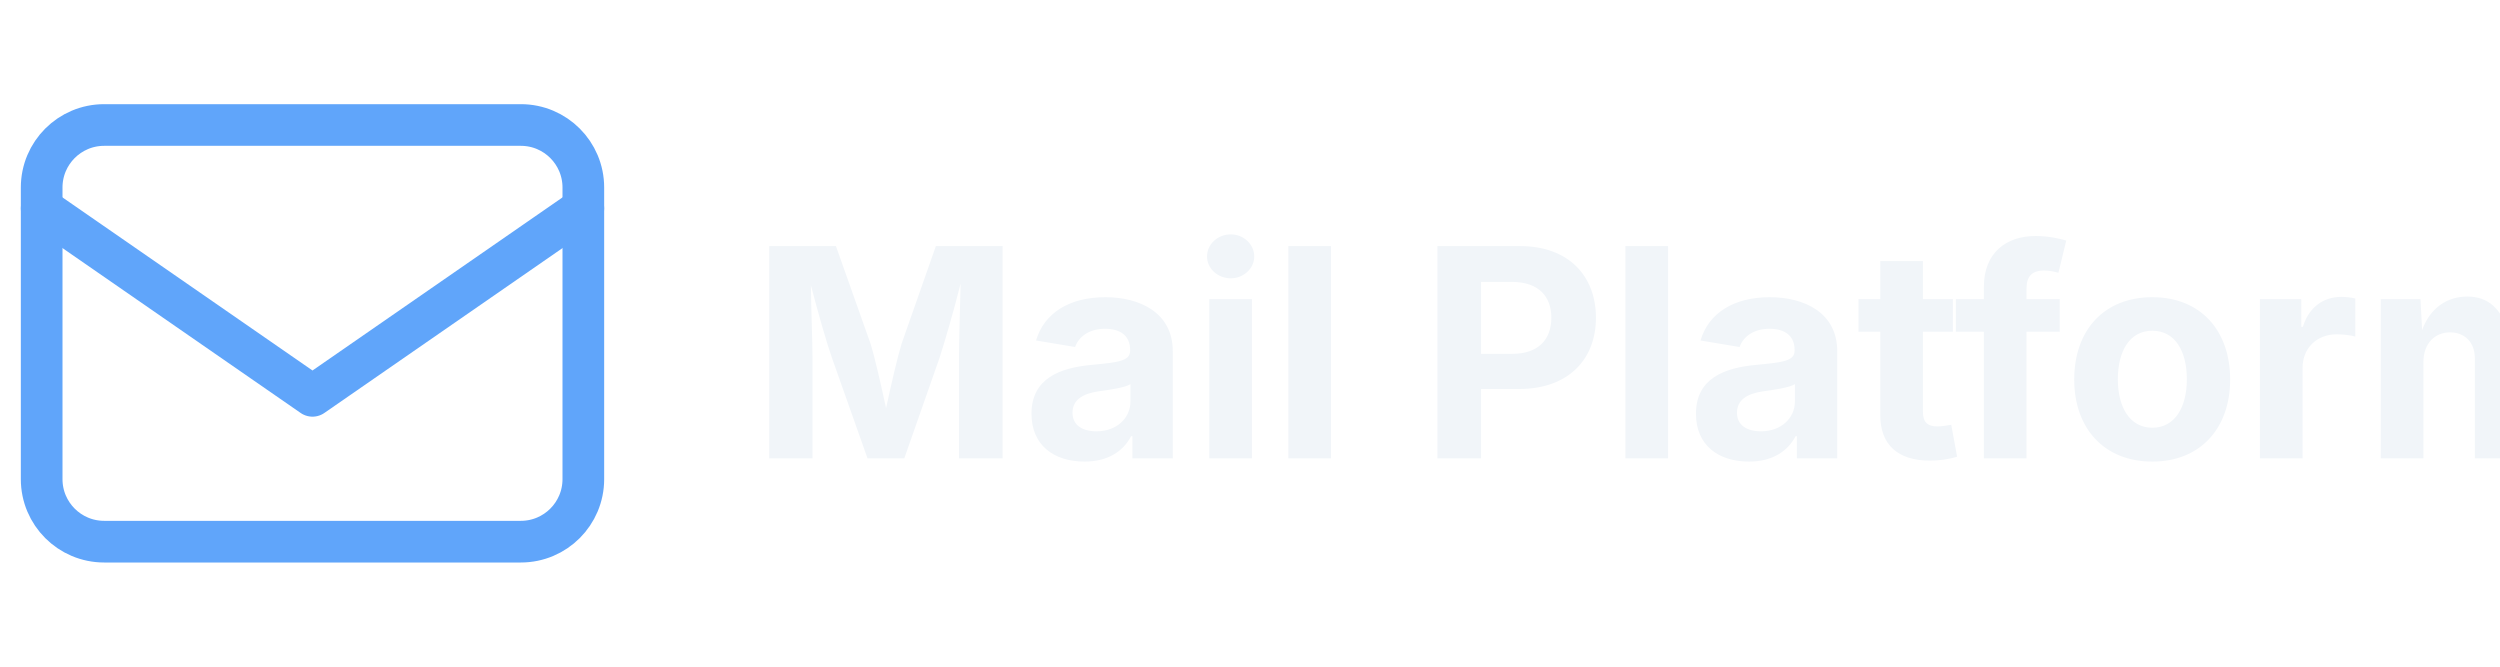
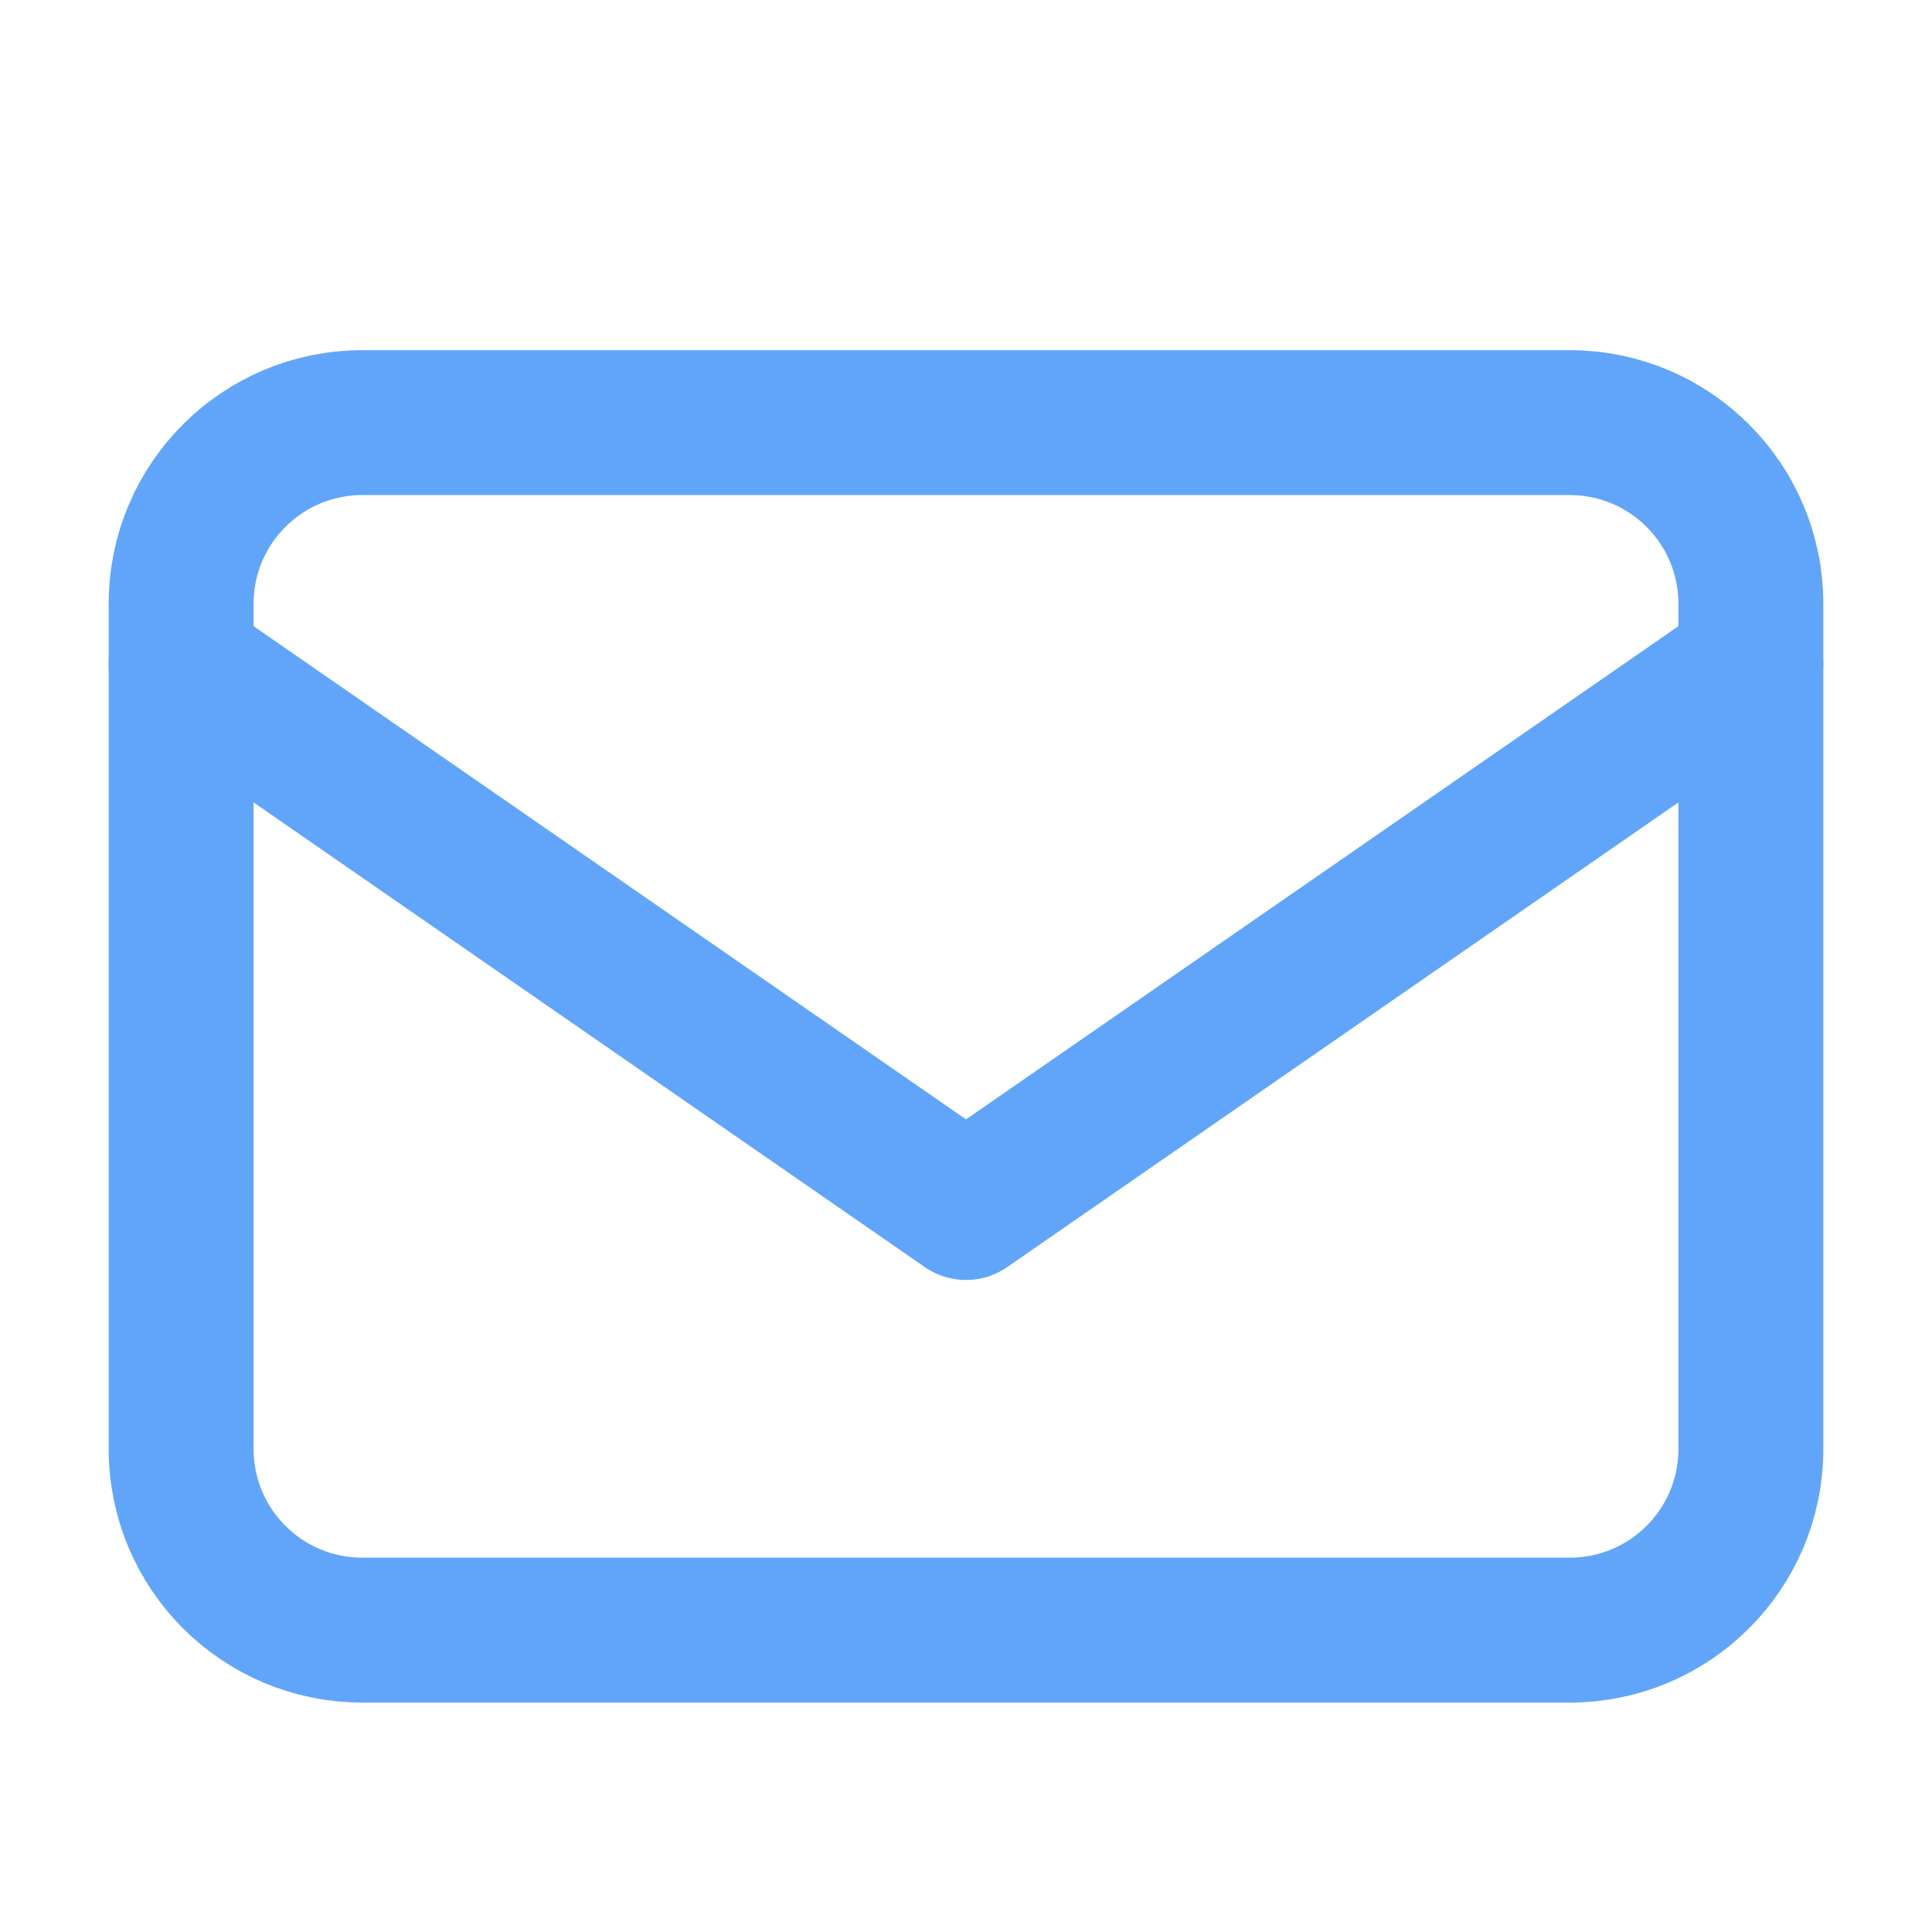
- <svg xmlns="http://www.w3.org/2000/svg" viewBox="0 0 120 32" fill="none">
-   <rect x="2" y="6" width="26" height="20" rx="3" stroke="#60A5FA" stroke-width="2" fill="none" />
-   <path d="M2 10l13 9 13-9" stroke="#60A5FA" stroke-width="2" stroke-linecap="round" stroke-linejoin="round" />
-   <text x="36" y="22" font-family="Inter, system-ui, sans-serif" font-size="14" font-weight="700" fill="#F1F5F9">Mail Platform</text>
+ <svg xmlns="http://www.w3.org/2000/svg" viewBox="0 0 32 32" fill="none">
+   <rect x="3" y="7" width="26" height="20" rx="3" stroke="#60A5FA" stroke-width="2.4" fill="none" />
+   <path d="M3 11l13 9 13-9" stroke="#60A5FA" stroke-width="2.4" stroke-linecap="round" stroke-linejoin="round" />
</svg>
